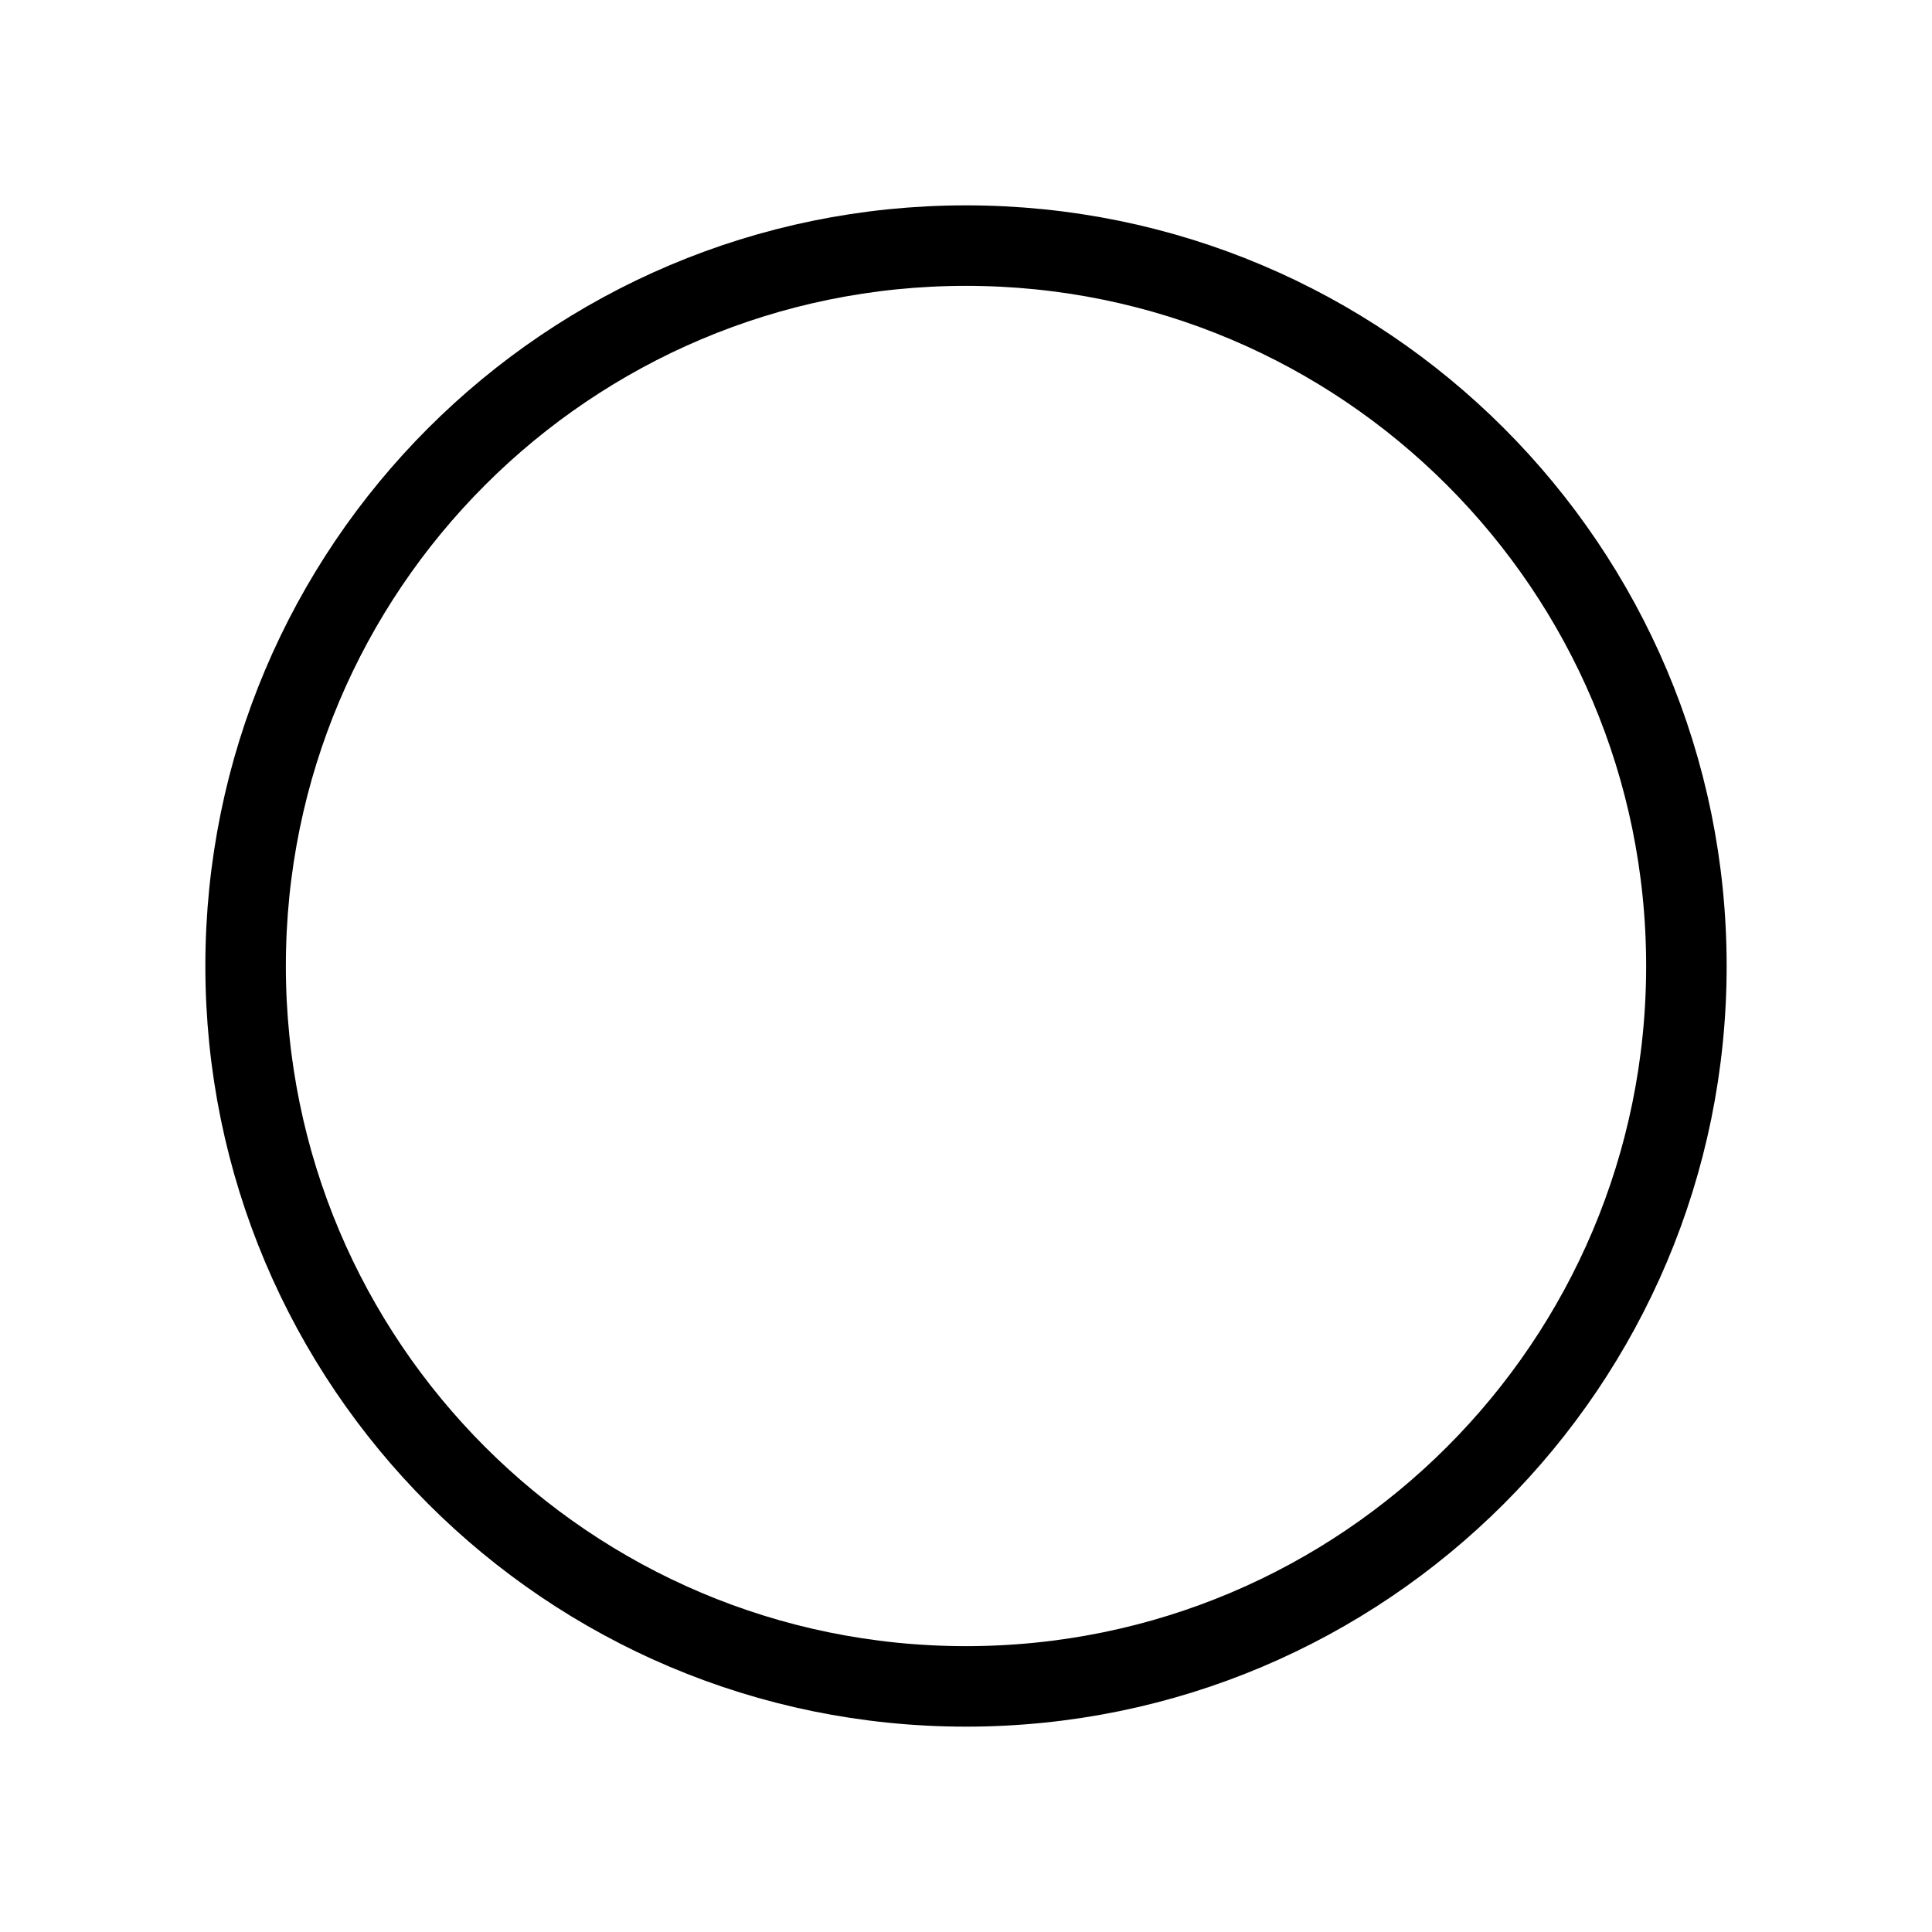
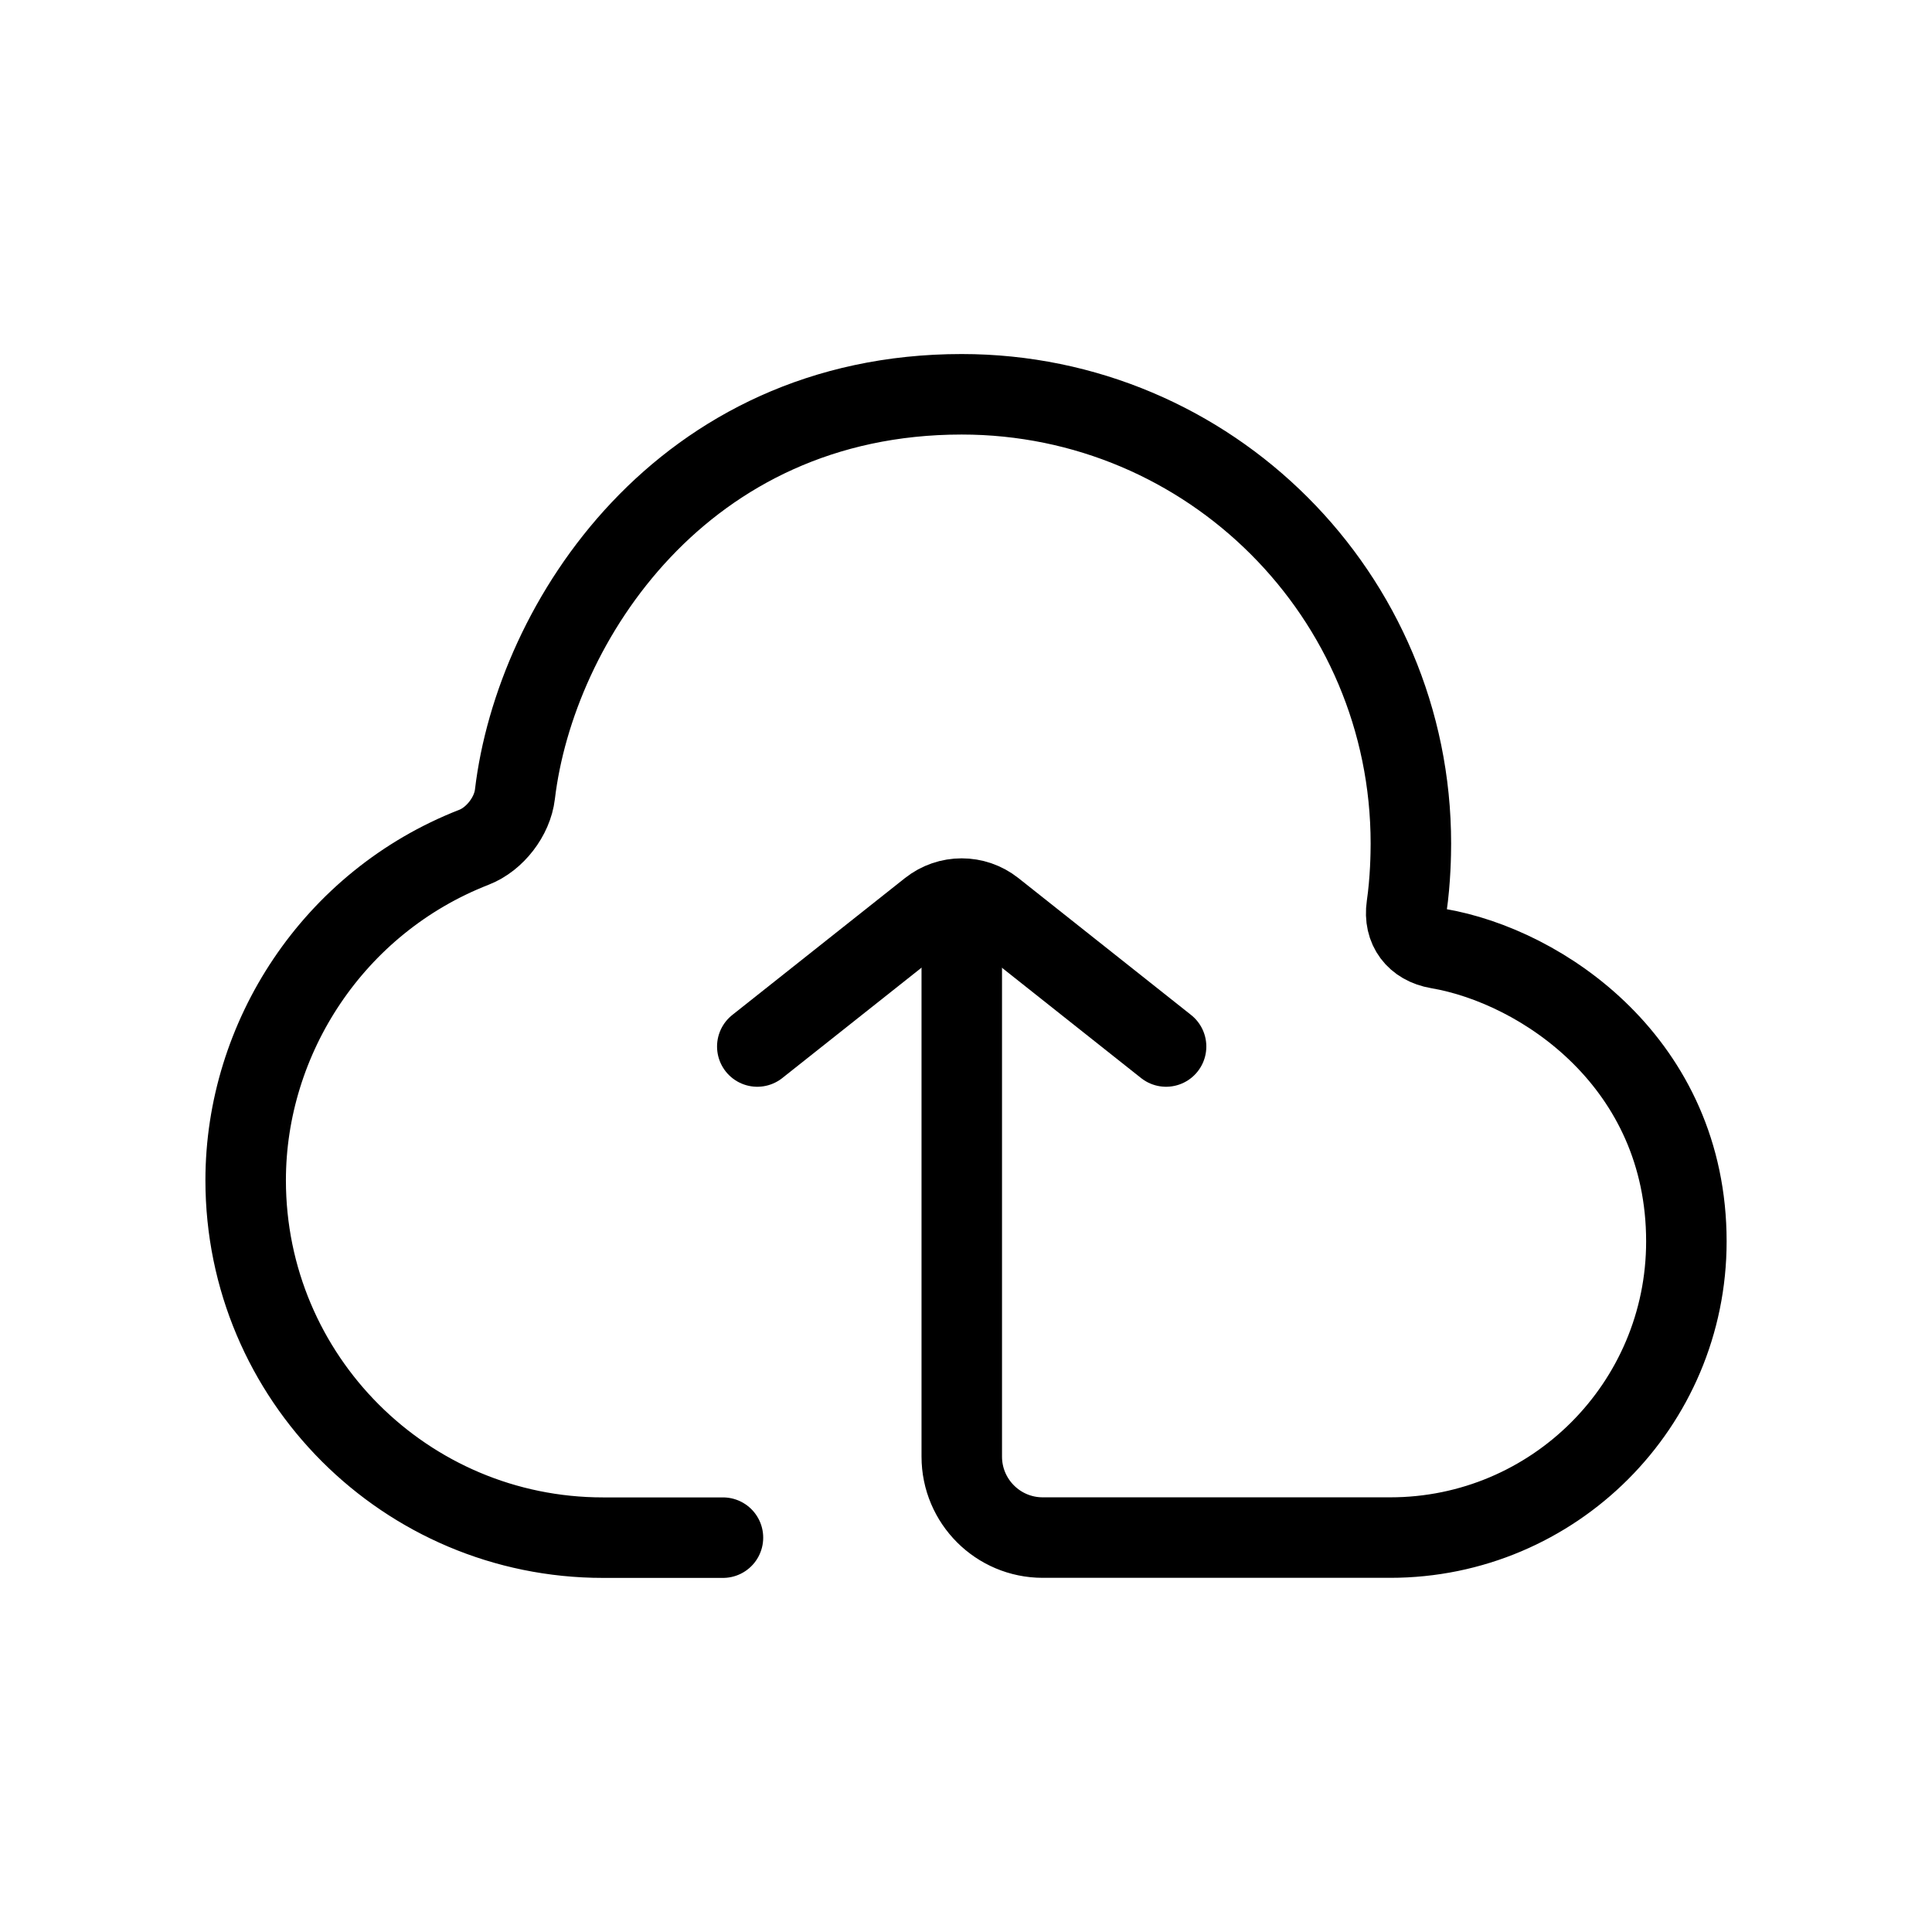
- <svg xmlns="http://www.w3.org/2000/svg" width="24" height="24" viewBox="0 0 24 24" fill="none" version="1.1" id="svg2">
-   <defs id="defs2">
-     </defs>
-   <ellipse style="fill:none;stroke:#000000;stroke-width:1;stroke-linecap:round;stroke-linejoin:round;stroke-miterlimit:83.9;paint-order:markers fill stroke" id="path1" cx="12" cy="12" rx="8.949" ry="8.949" />
+ <svg xmlns="http://www.w3.org/2000/svg" width="24" height="24" viewBox="0 0 24 24" fill="none" version="1.1" id="svg2" xml:space="preserve">
+   <defs id="defs2" />
+   <path style="fill:none;stroke:#000000;stroke-width:0.994;stroke-linecap:round;stroke-linejoin:round;stroke-miterlimit:83.9;paint-order:markers fill stroke" d="M 0.055,0.606 -2.077,-1.084 a 0.631,0.631 2.2100405e-7 0 0 -0.784,0 L -4.993,0.606" id="path2-4" transform="matrix(1.005961,0,0,1.006043,14.43013,12.39044)" />
+   <path style="fill:none;stroke:#000000;stroke-width:0.994;stroke-linecap:round;stroke-linejoin:round;stroke-miterlimit:83.9;paint-order:markers fill stroke" d="m -5.417,3.656 -1.481,3.5e-6 c -2.437,0 -4.413,-1.976 -4.413,-4.413 0,-1.754 1.079,-3.433 2.82,-4.112 0.257,-0.1 0.473,-0.38 0.505,-0.654 0.252,-2.124 2.065,-4.939 5.517,-4.939 3.064,0 5.547,2.484 5.547,5.547 0,0.13 -0.005,0.453 -0.052,0.777 -0.039,0.271 0.113,0.472 0.385,0.519 1.295,0.22 3.069,1.423 3.069,3.617 0,2.02 -1.638,3.657 -3.657,3.657 l -4.291,1.2e-6 a 1,1 45 0 1 -1,-1 v -6.444" id="path2-8" transform="matrix(1.005961,0,0,1.006043,14.43013,15.42322)" />
</svg>
